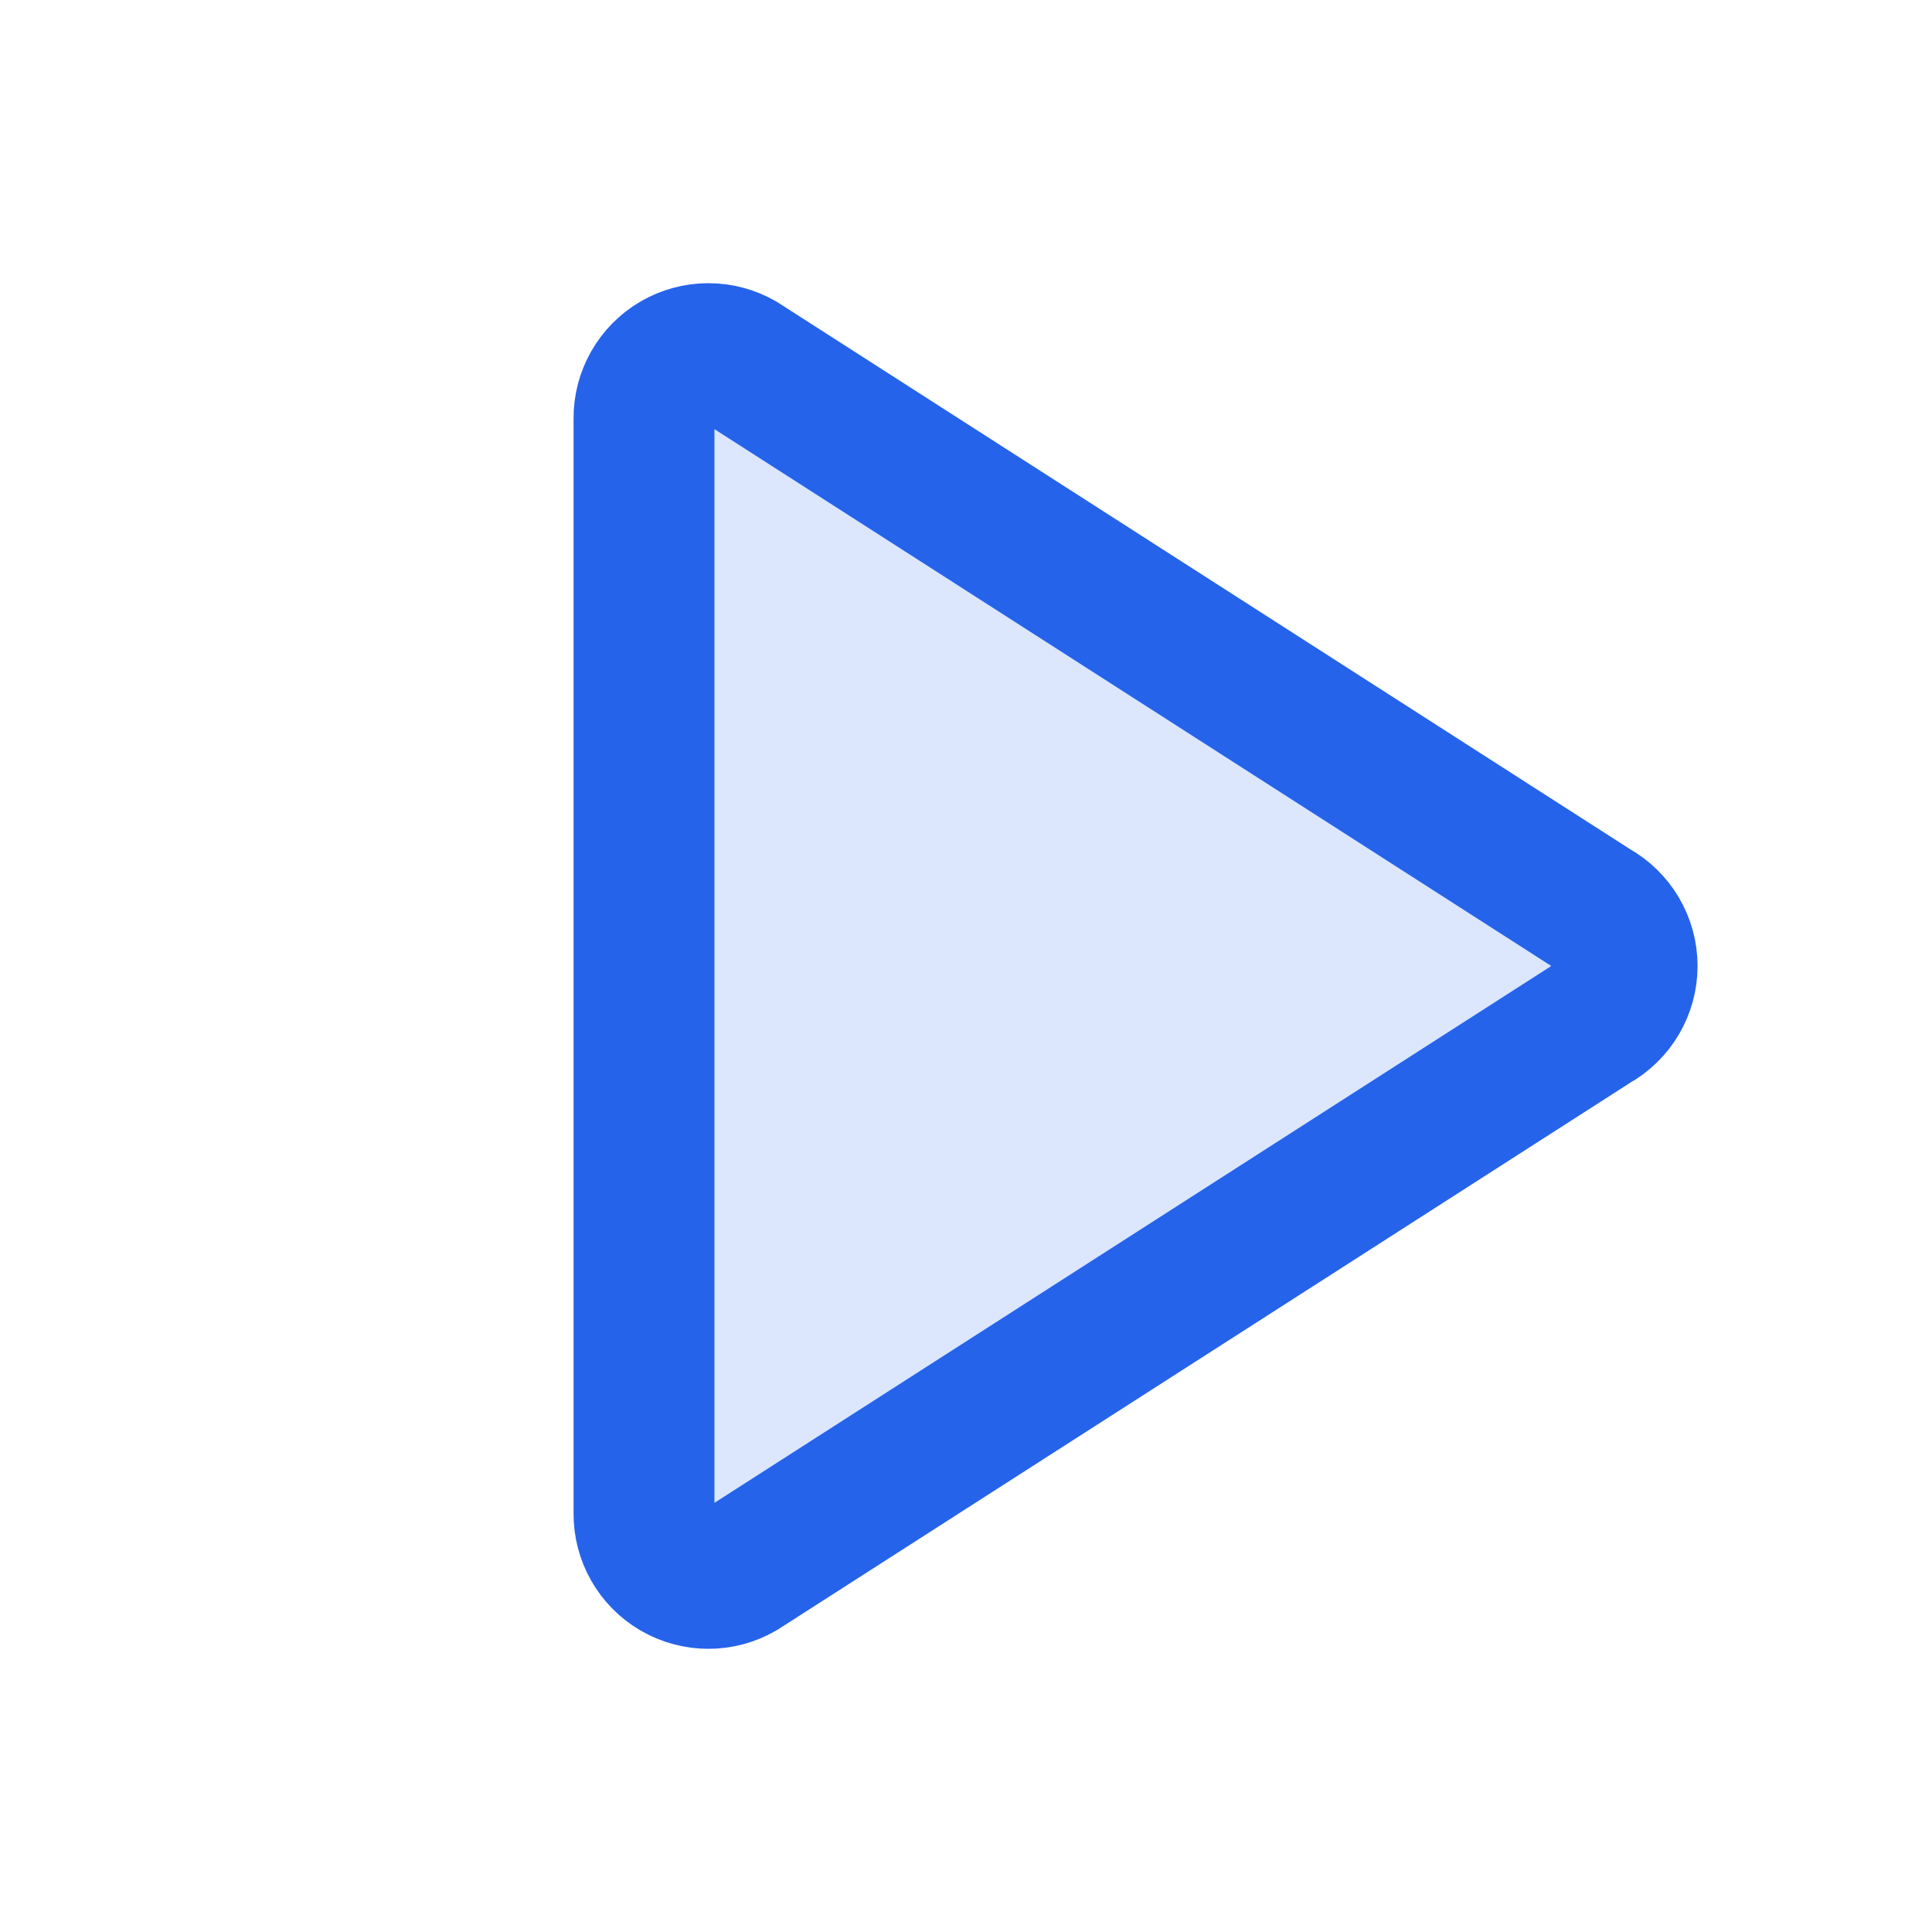
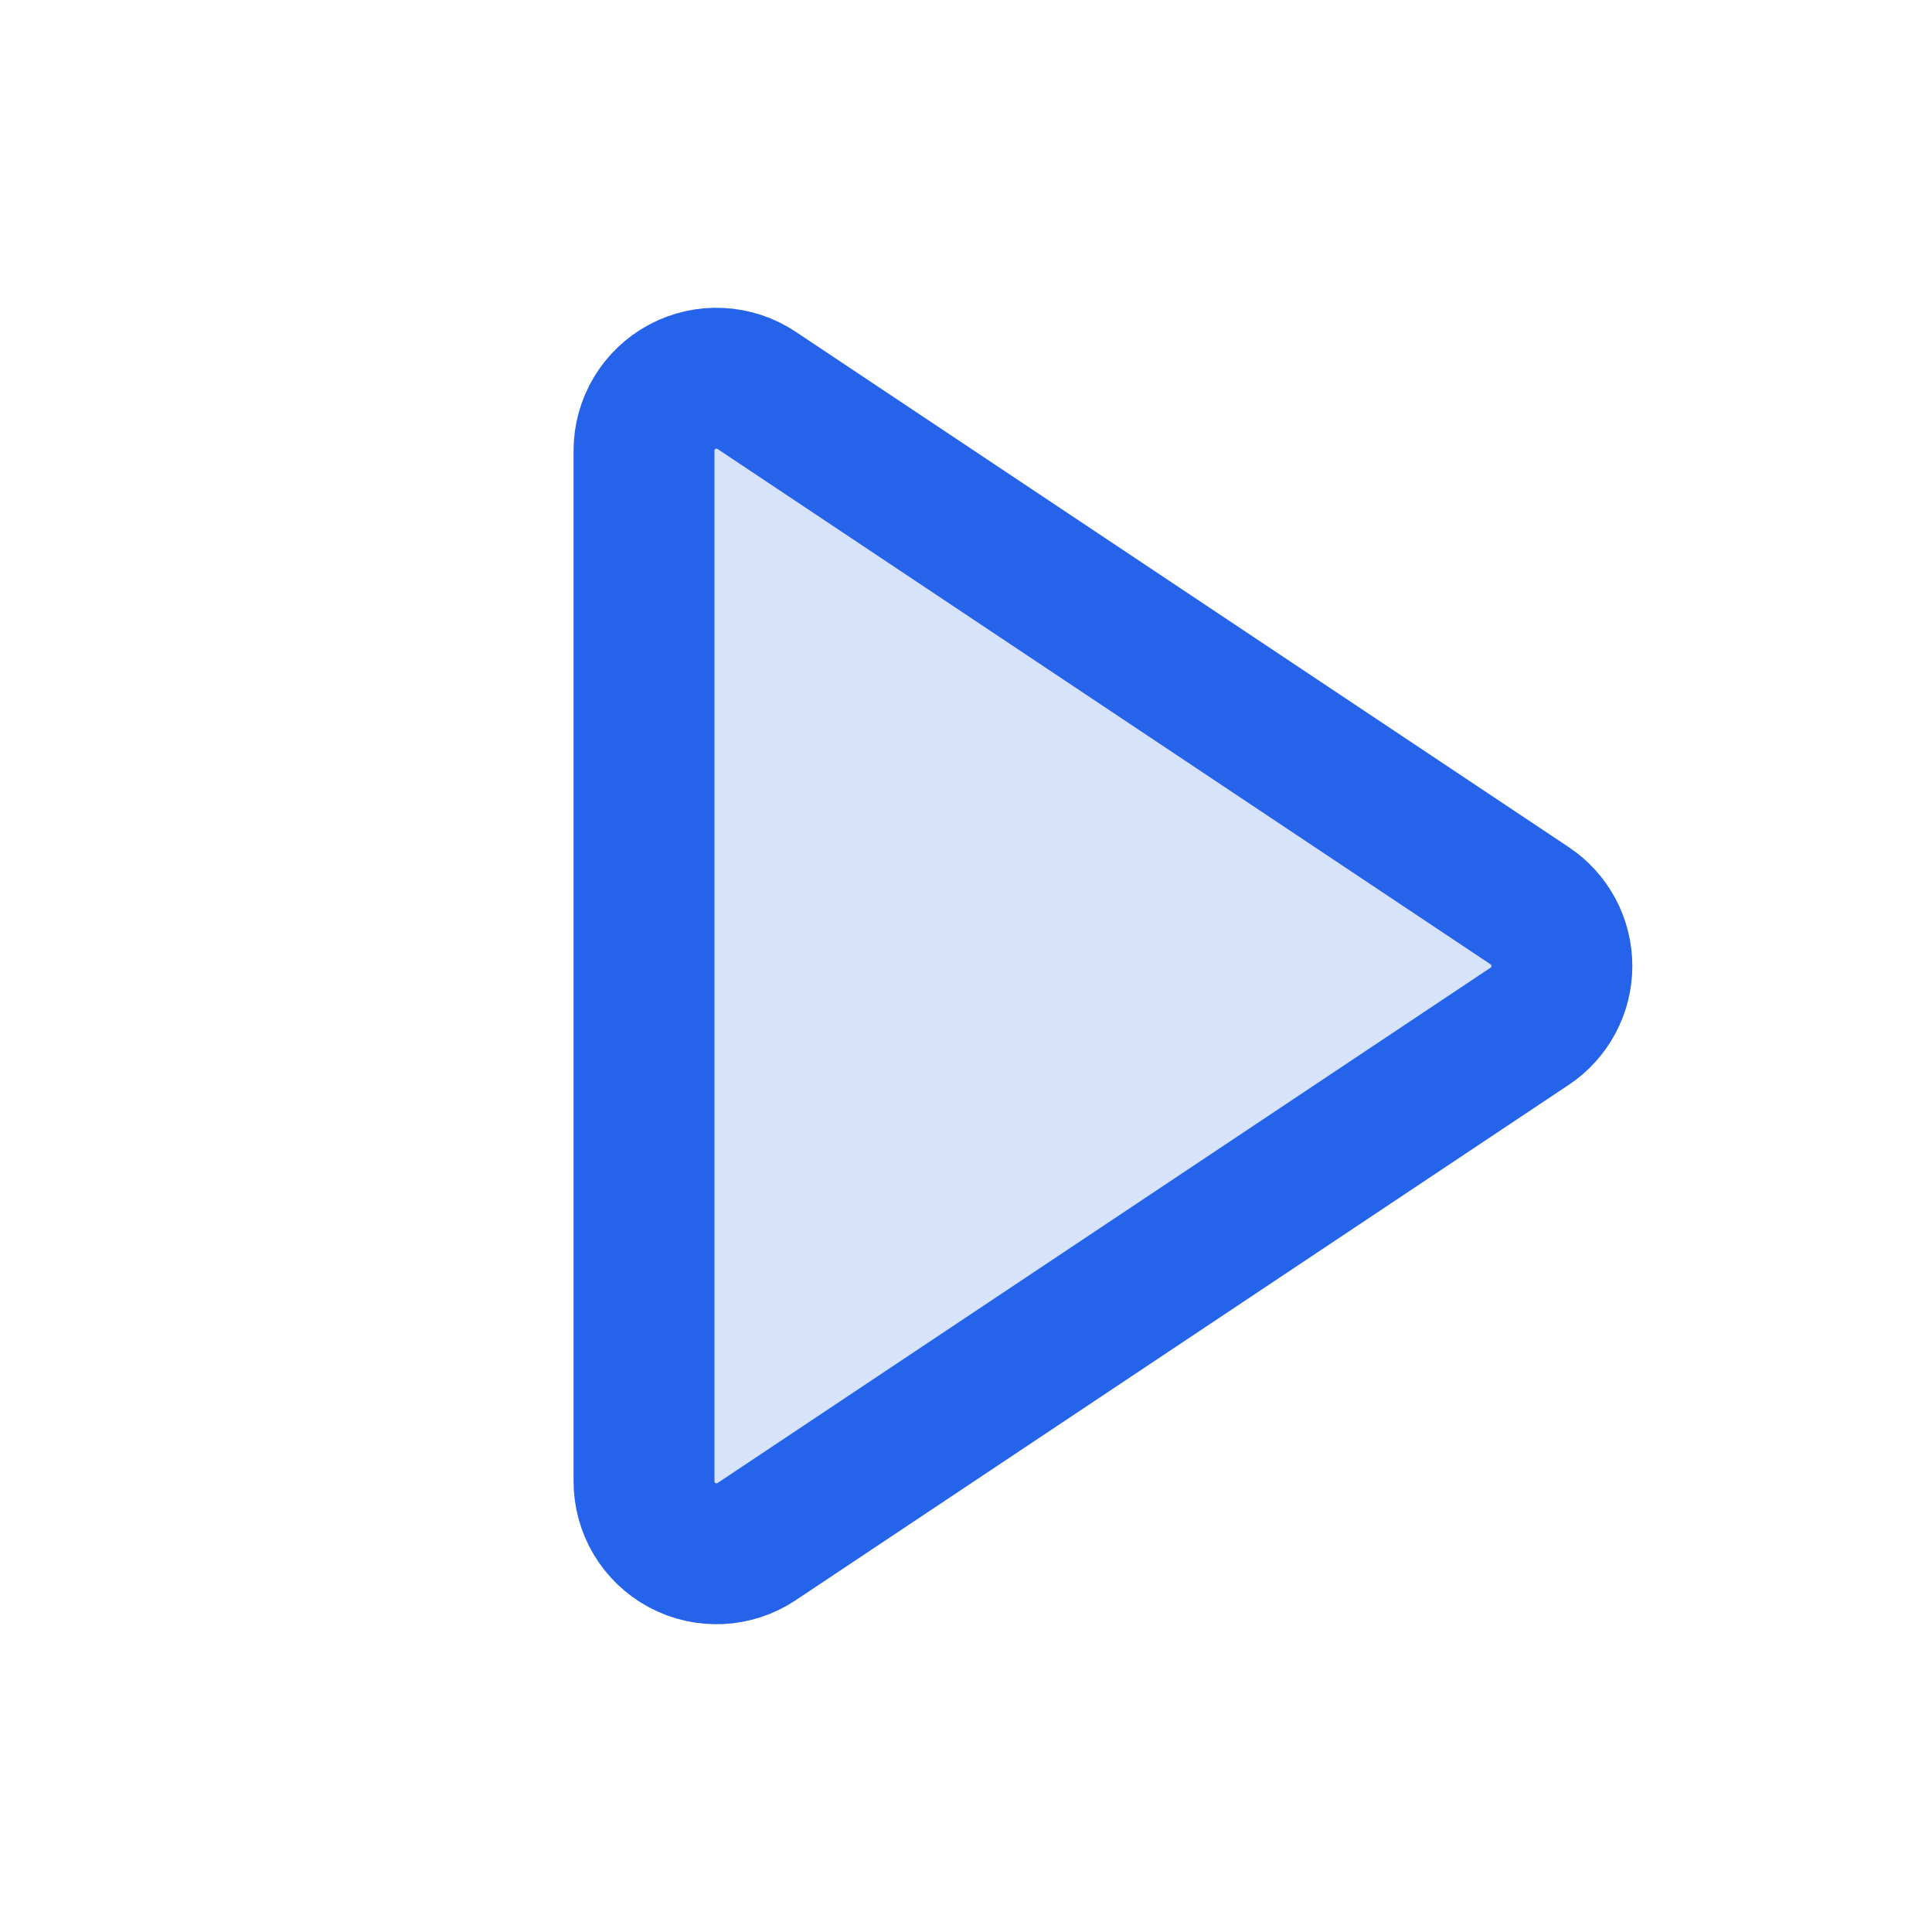
<svg xmlns="http://www.w3.org/2000/svg" width="24" height="24" viewBox="0 0 24 24" fill="none" stroke-width="1.75" stroke-linecap="round" stroke-linejoin="round">
-   <path d="M8 5.2v13.6a.8.8 0 0 0 1.2.7l10.6-6.8a.8.8 0 0 0 0-1.4L9.2 4.5A.8.8 0 0 0 8 5.2z" fill="#2563EB" fill-opacity=".16" stroke="#2563EB" />
+   <path d="M8 5.6v12.8a.9.9 0 0 0 1.4.75l9.6-6.4a.9.9 0 0 0 0-1.5L9.4 4.85A.9.9 0 0 0 8 5.6z" fill="#2563EB" fill-opacity=".18" stroke="#2563EB" />
</svg>
